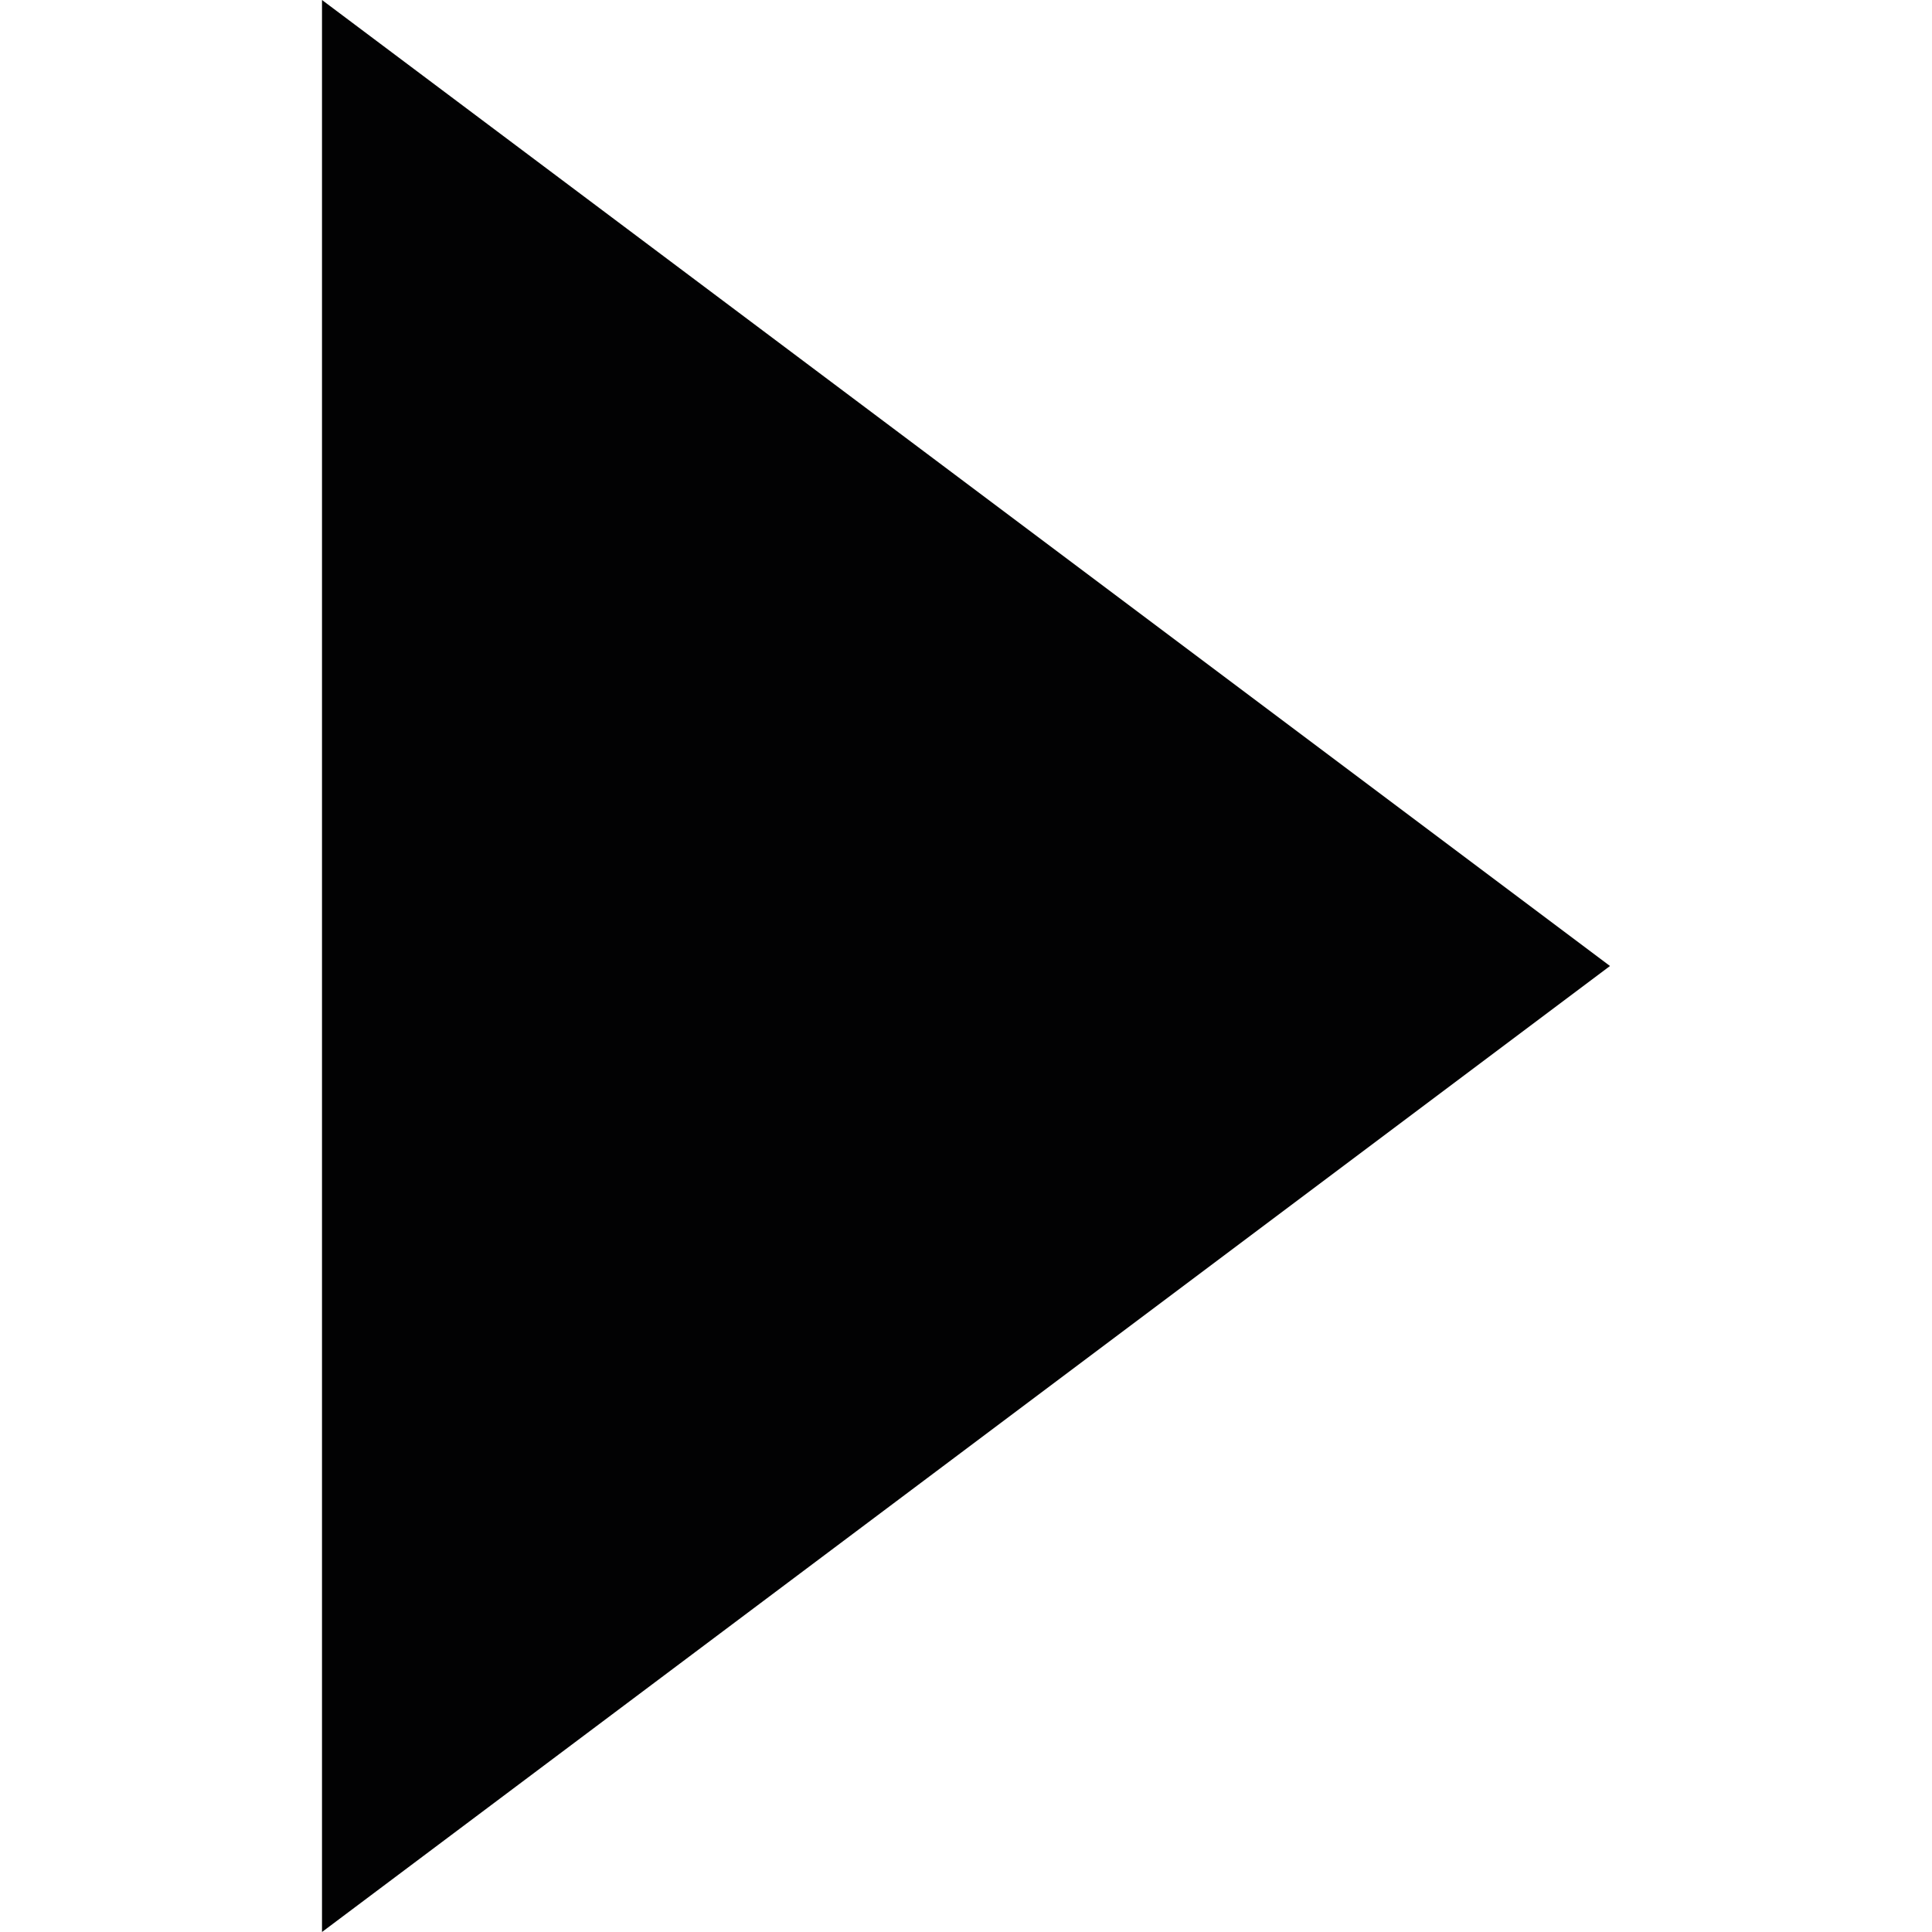
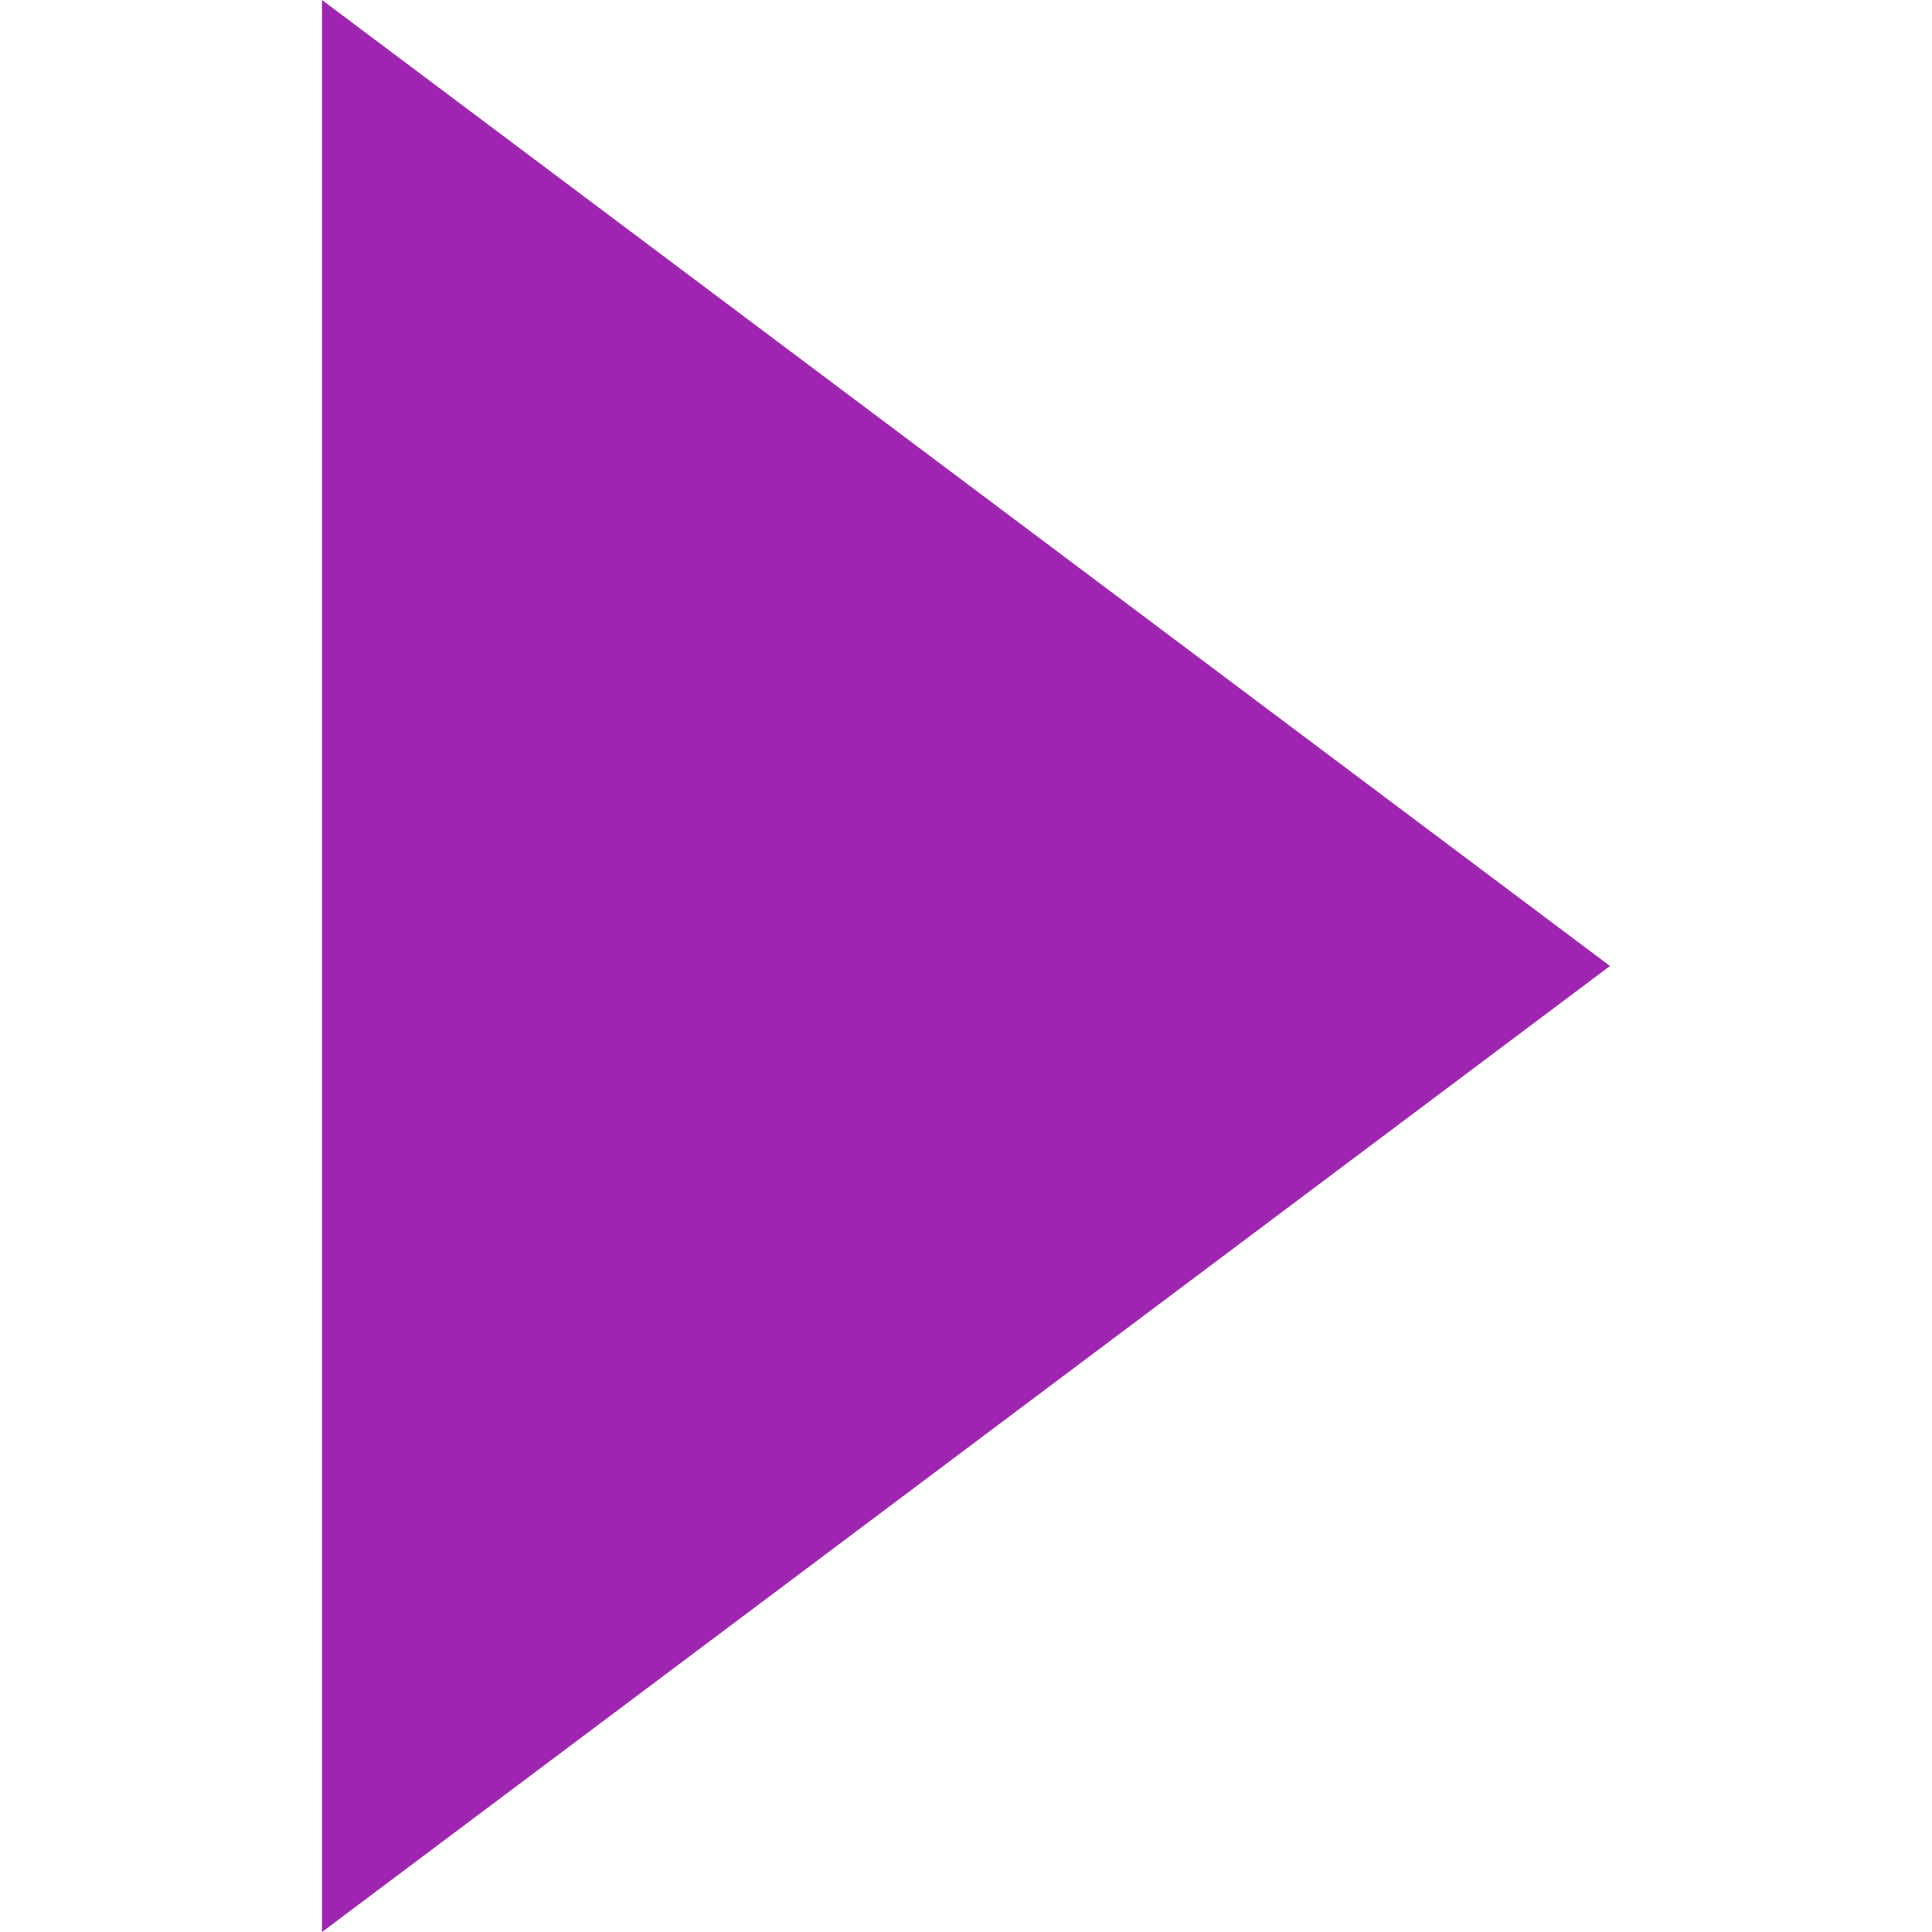
<svg xmlns="http://www.w3.org/2000/svg" version="1.1" id="Ebene_1" x="0px" y="0px" viewBox="0 0 48 48" style="enable-background:new 0 0 48 48;" xml:space="preserve">
  <style type="text/css">
- 	.st0{fill:#020203;}
+ 	.st0{fill:#9E25AF;}
</style>
  <g>
    <polygon class="st0" points="8,48 8,0 40,24  " />
  </g>
</svg>
